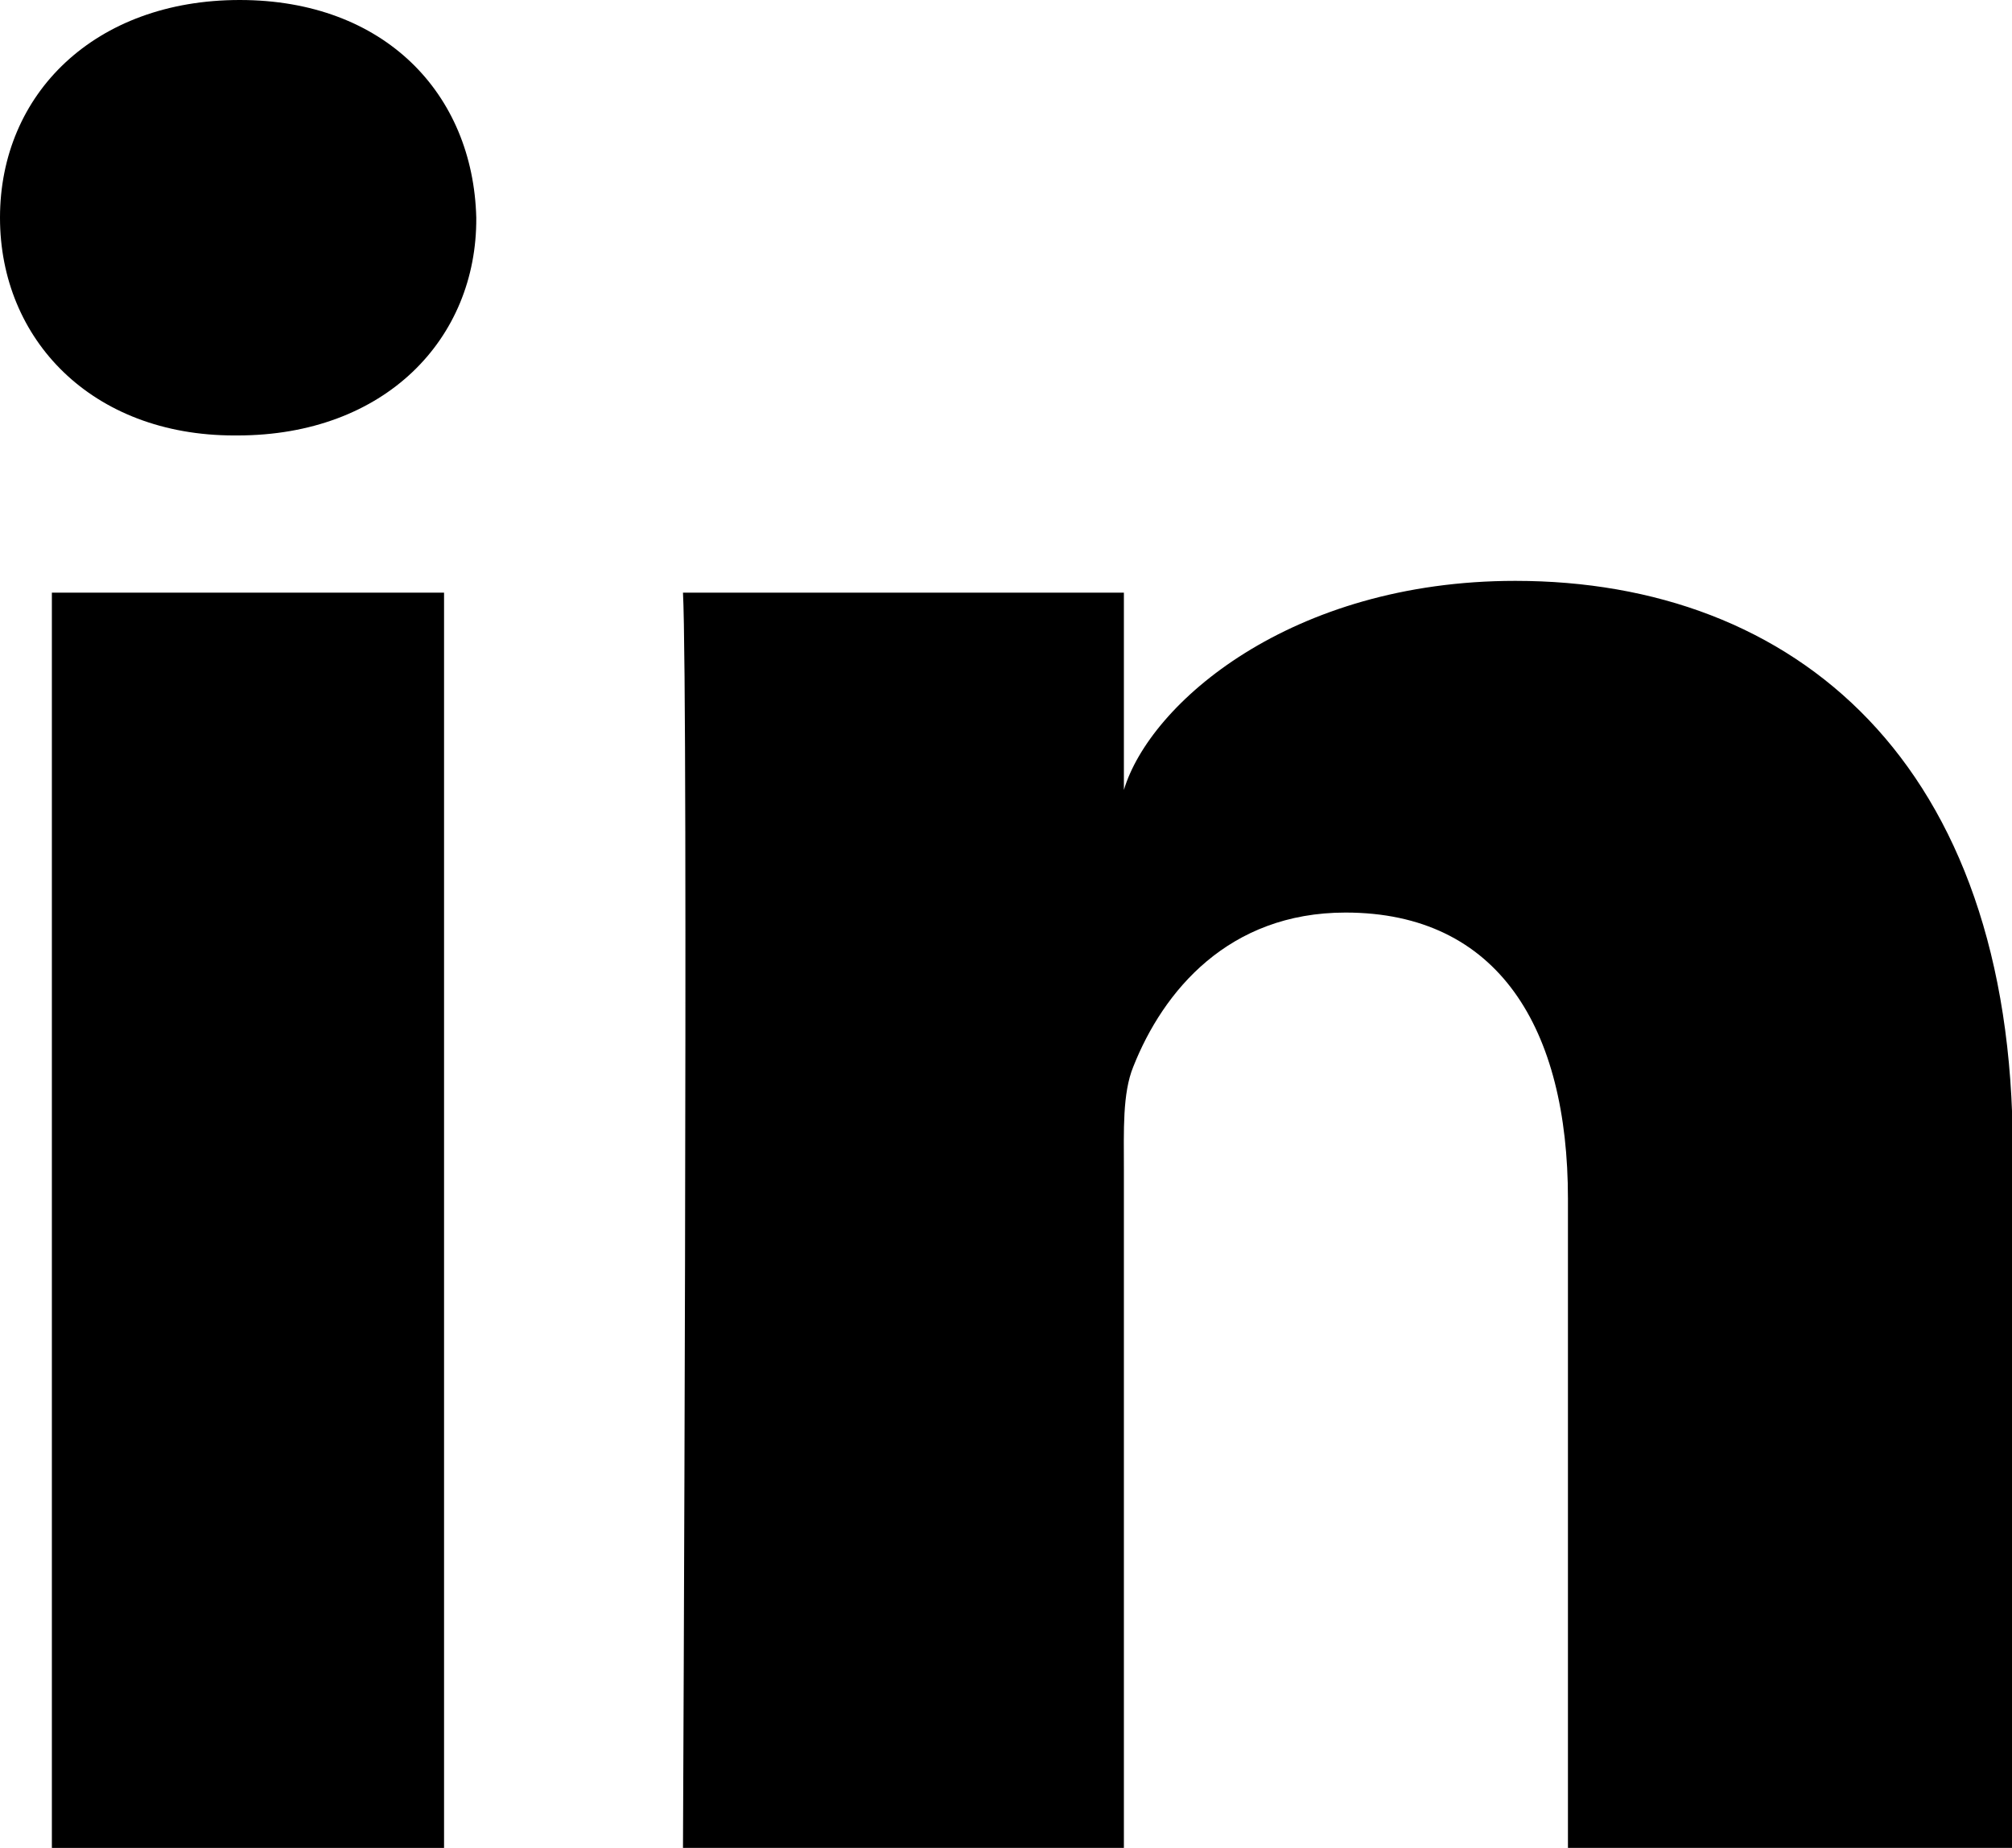
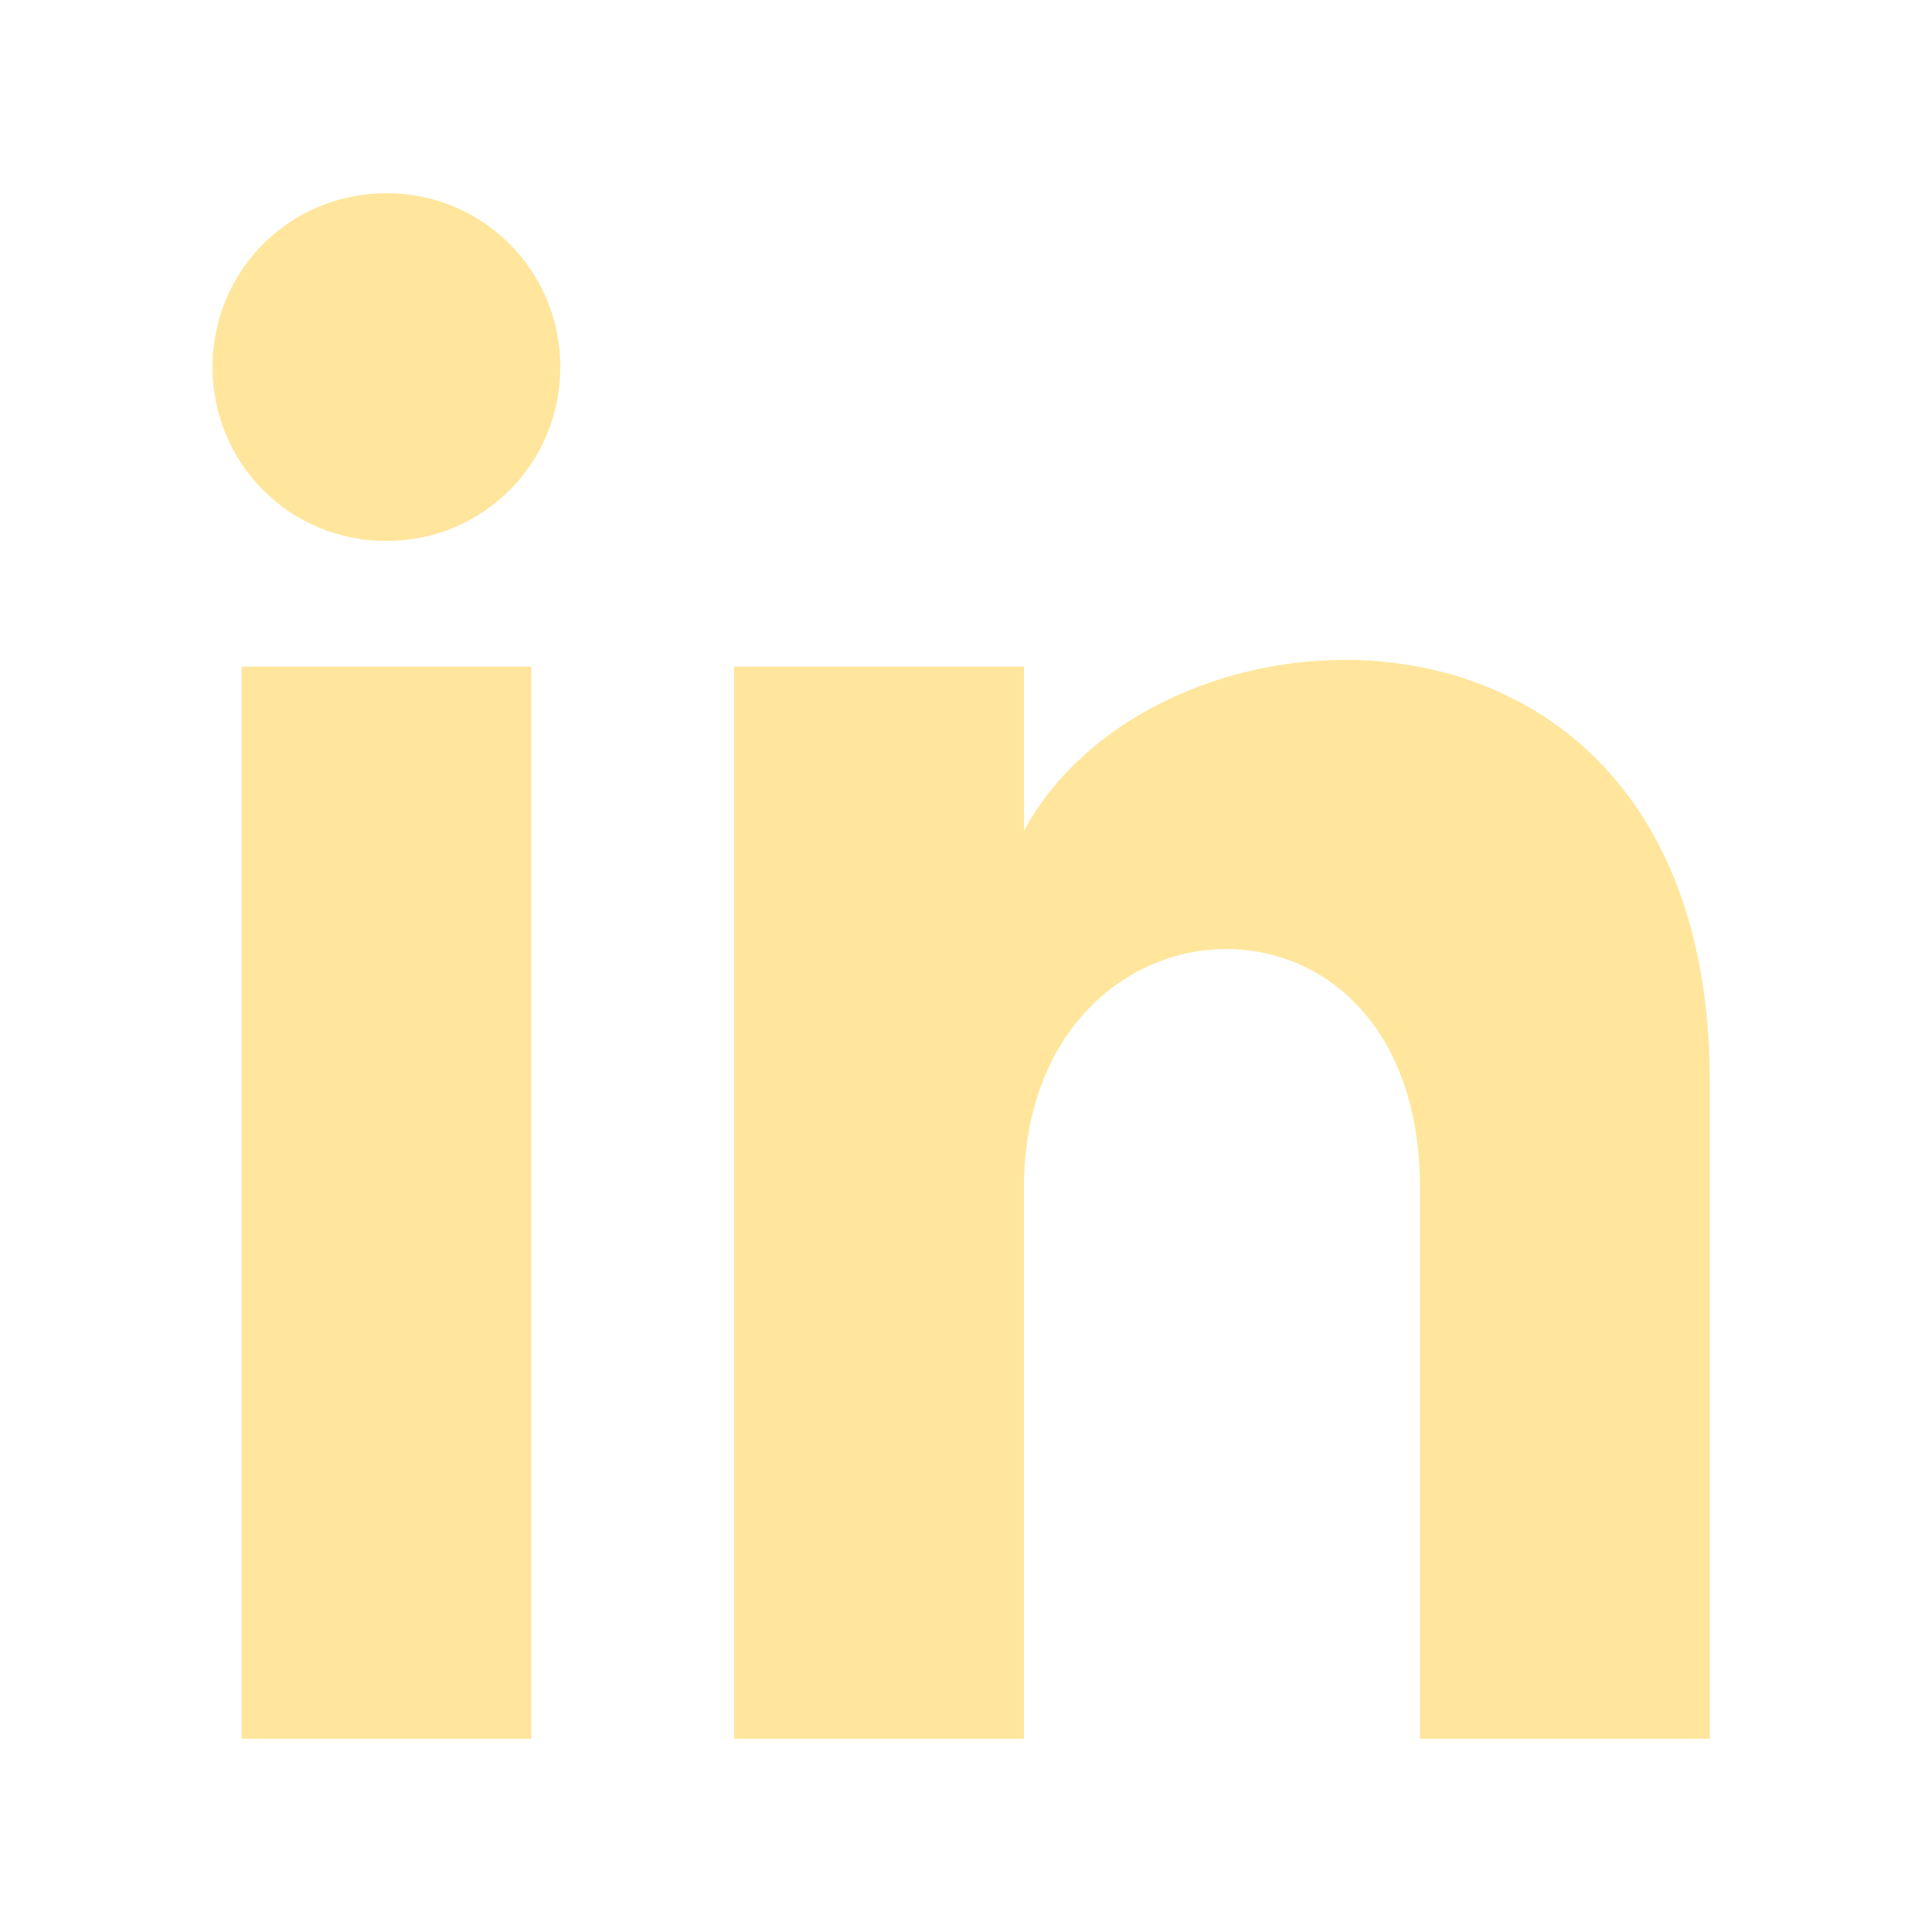
- <svg xmlns="http://www.w3.org/2000/svg" fill="#000000" version="1.1" id="Layer_1" viewBox="-271 283.9 256 235.1" xml:space="preserve">
-   <g>
-     <rect x="-264.4" y="359.3" width="49.9" height="159.7" />
-     <path d="M-240.5,283.9c-18.4,0-30.5,11.9-30.5,27.7c0,15.5,11.7,27.7,29.8,27.7h0.4c18.8,0,30.5-12.3,30.4-27.7   C-210.8,295.8-222.1,283.9-240.5,283.9z" />
-     <path d="M-78.2,357.8c-28.6,0-46.5,15.6-49.8,26.6v-25.1h-56.1c0.7,13.3,0,159.7,0,159.7h56.1v-86.3c0-4.9-0.2-9.7,1.2-13.1   c3.8-9.6,12.1-19.6,27-19.6c19.5,0,28.3,14.8,28.3,36.4V519h56.6v-88.8C-14.9,380.8-42.7,357.8-78.2,357.8z" />
+ <svg xmlns="http://www.w3.org/2000/svg" width="800px" height="800px" viewBox="0 0 20 20" fill="#ffe69c" data-darkreader-inline-fill="" style="--darkreader-inline-fill: #533e00;">
+   <g id="SVGRepo_bgCarrier" stroke-width="0" />
+   <g id="SVGRepo_tracerCarrier" stroke-linecap="round" stroke-linejoin="round" />
+   <g id="SVGRepo_iconCarrier">
+     <rect x="0" fill="none" width="20" height="20" />
+     <g>
+       <path d="M2.5 18h3V6.9h-3V18zM4 2c-1 0-1.8.8-1.8 1.8S3 5.6 4 5.6s1.8-.8 1.8-1.8S5 2 4 2zm6.6 6.6V6.9h-3V18h3v-5.7c0-3.2 4.1-3.4 4.1 0V18h3v-6.8c0-5.4-5.7-5.2-7.1-2.6z" />
+     </g>
  </g>
</svg>
